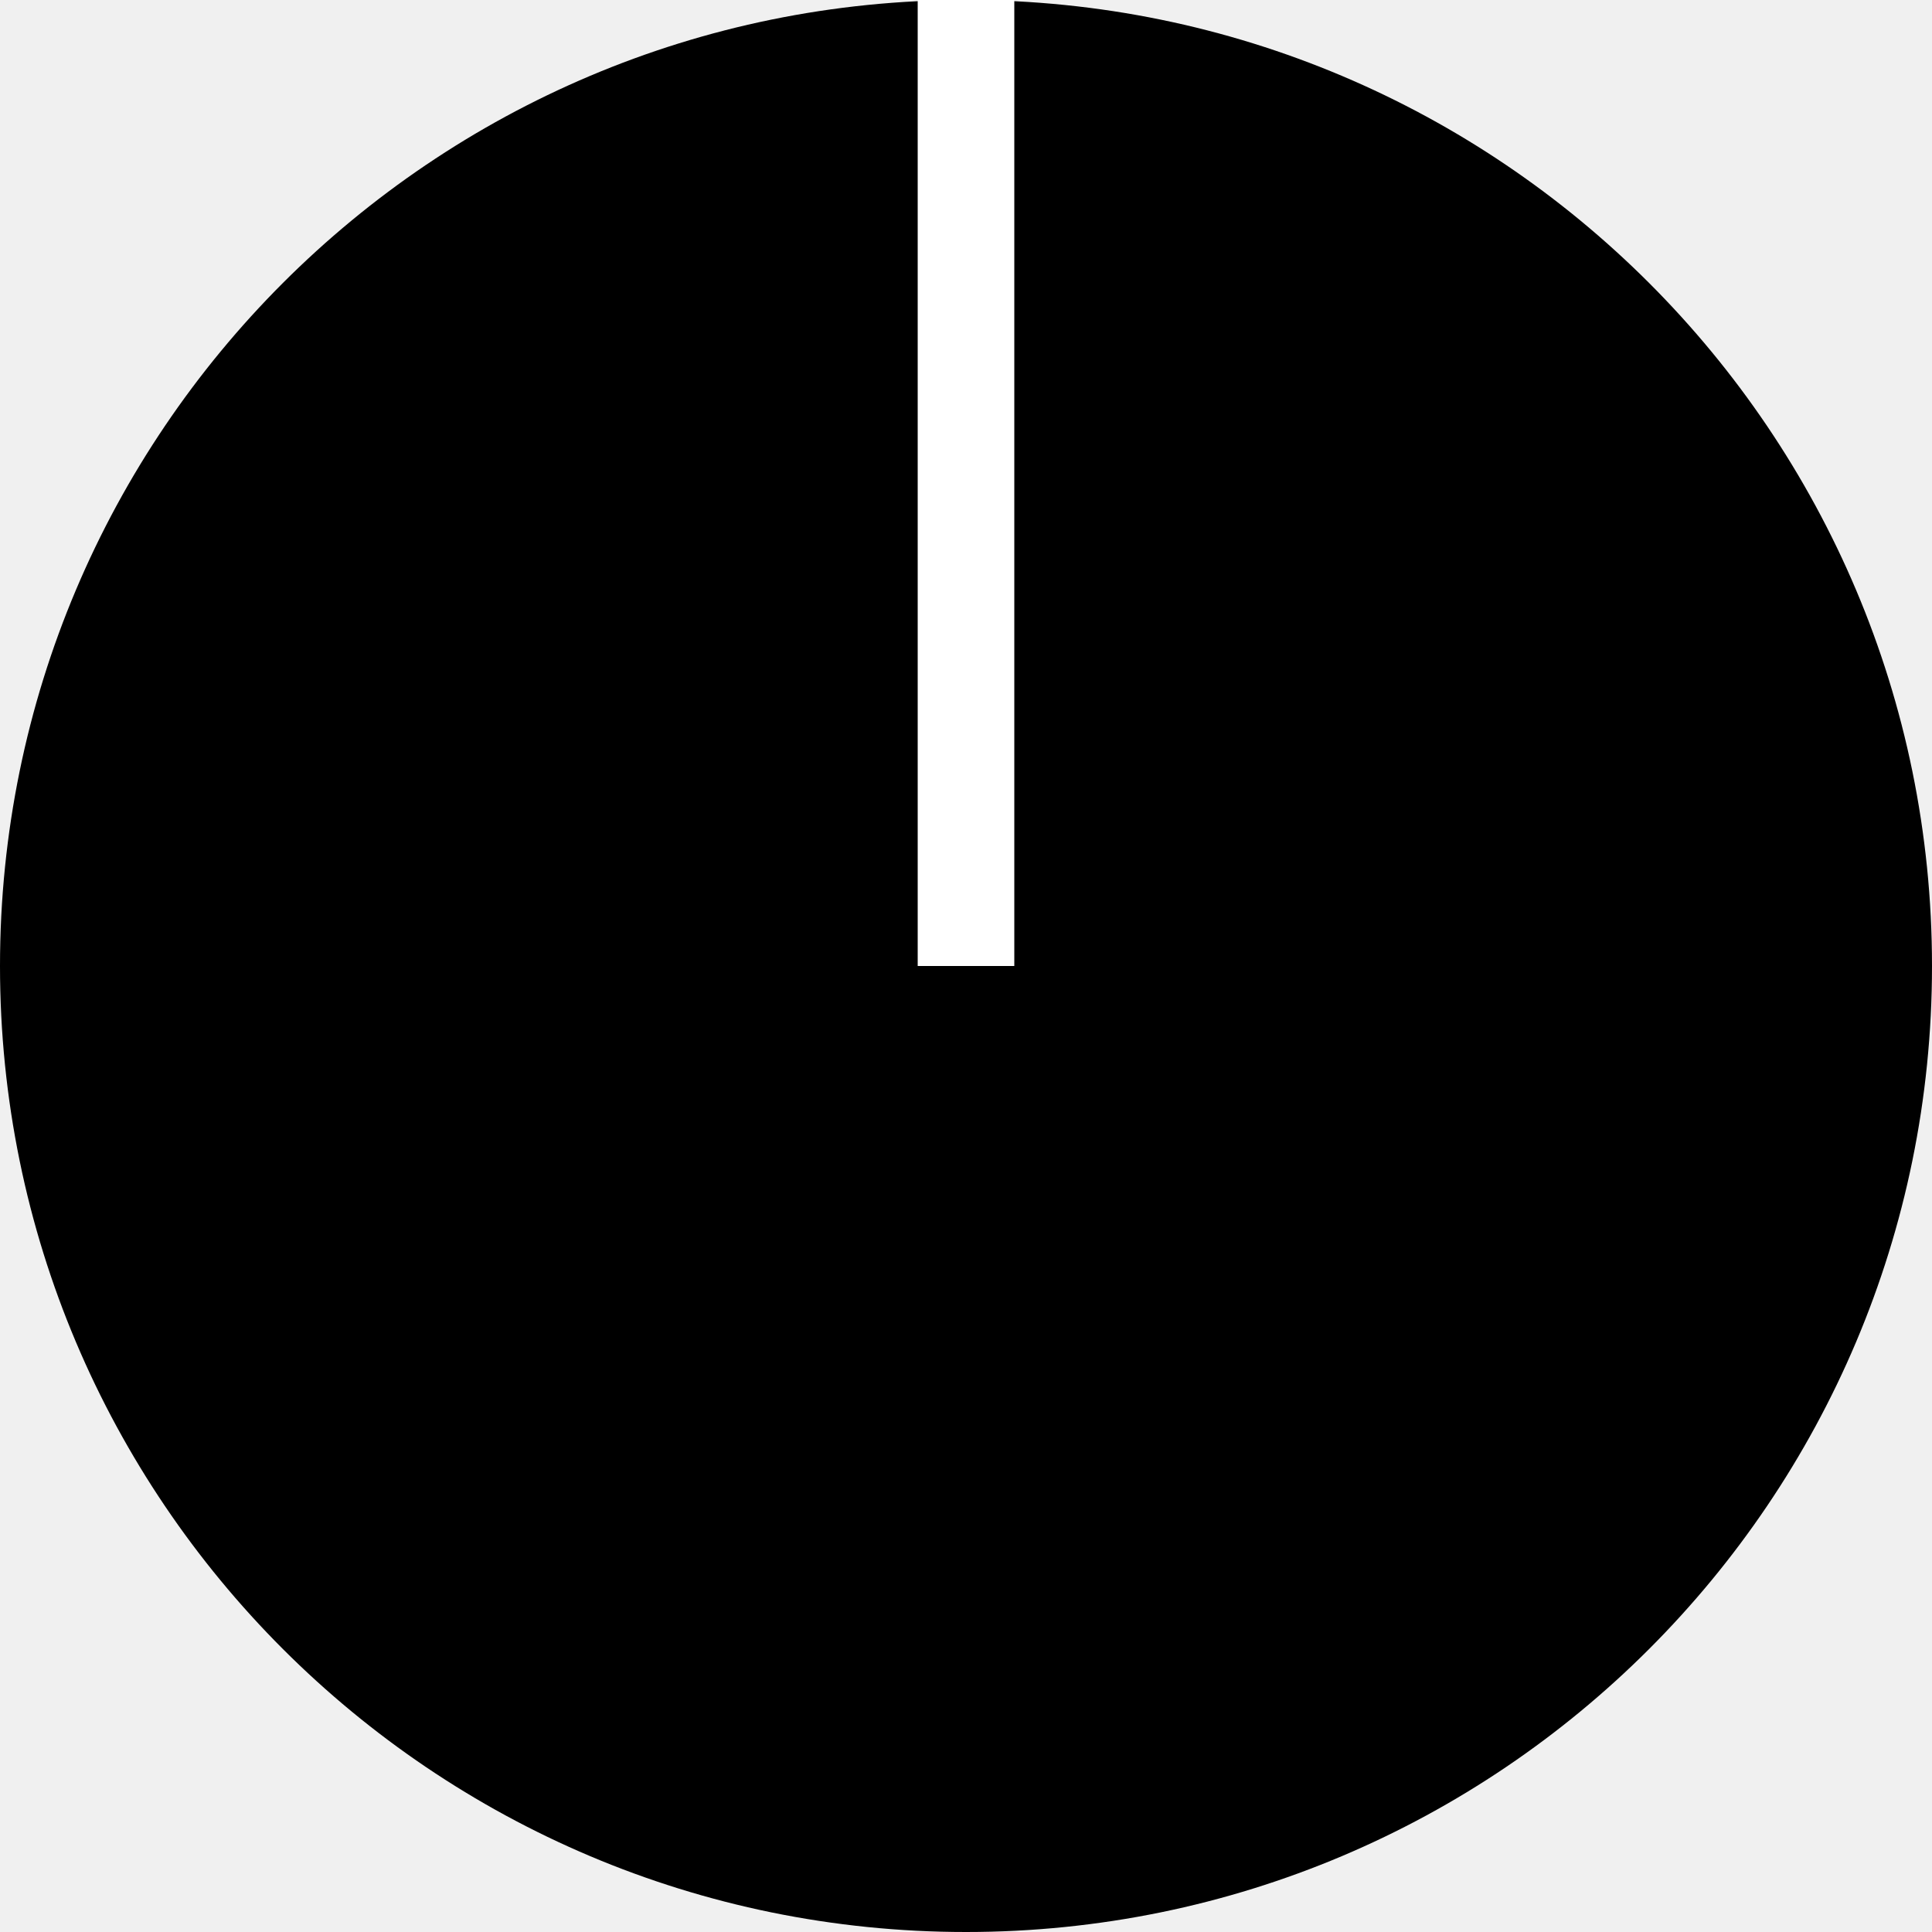
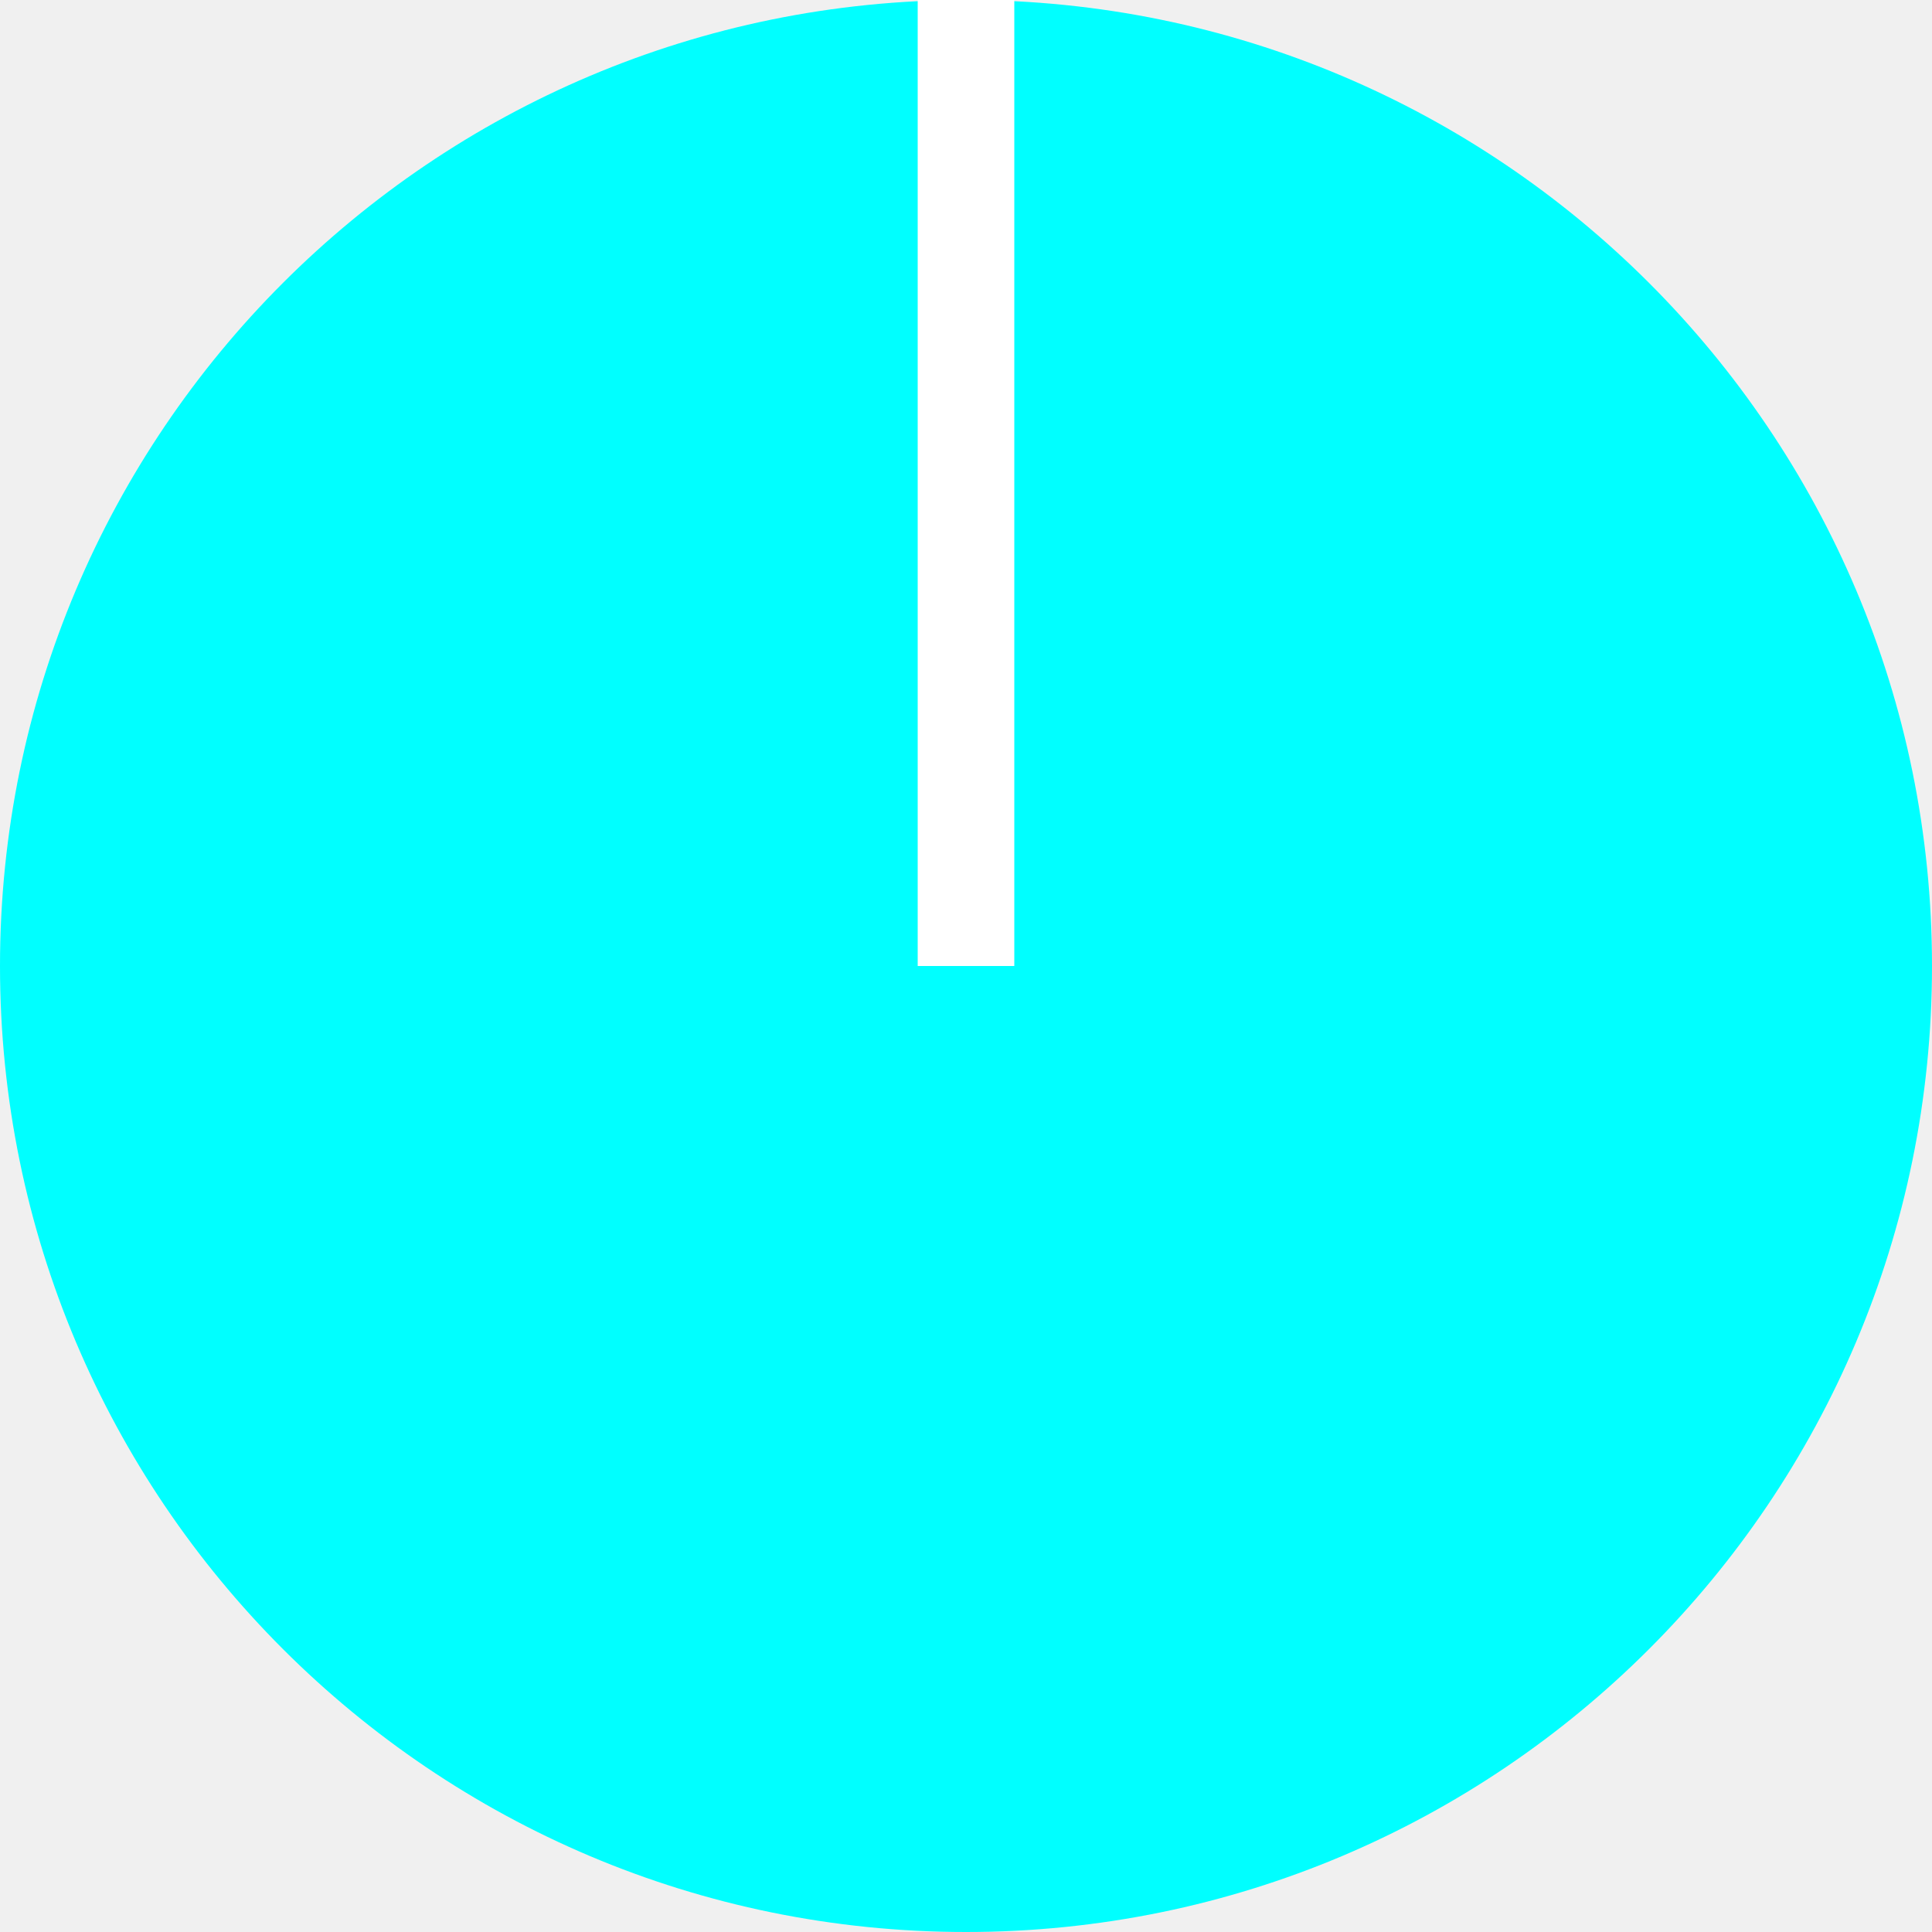
<svg xmlns="http://www.w3.org/2000/svg" width="50" height="50" id="Her" viewBox="0 0 50 50">
-   <circle cx="25" cy="25" r="25" fill="#000000" />
+   <circle cx="25" cy="25" r="25" fill="#00FFFF" />
  <g stroke="#FFFFFF">
    <line x1="25" x2="25" y1="0" y2="25" stroke-width="2.5" />
  </g>
</svg>
